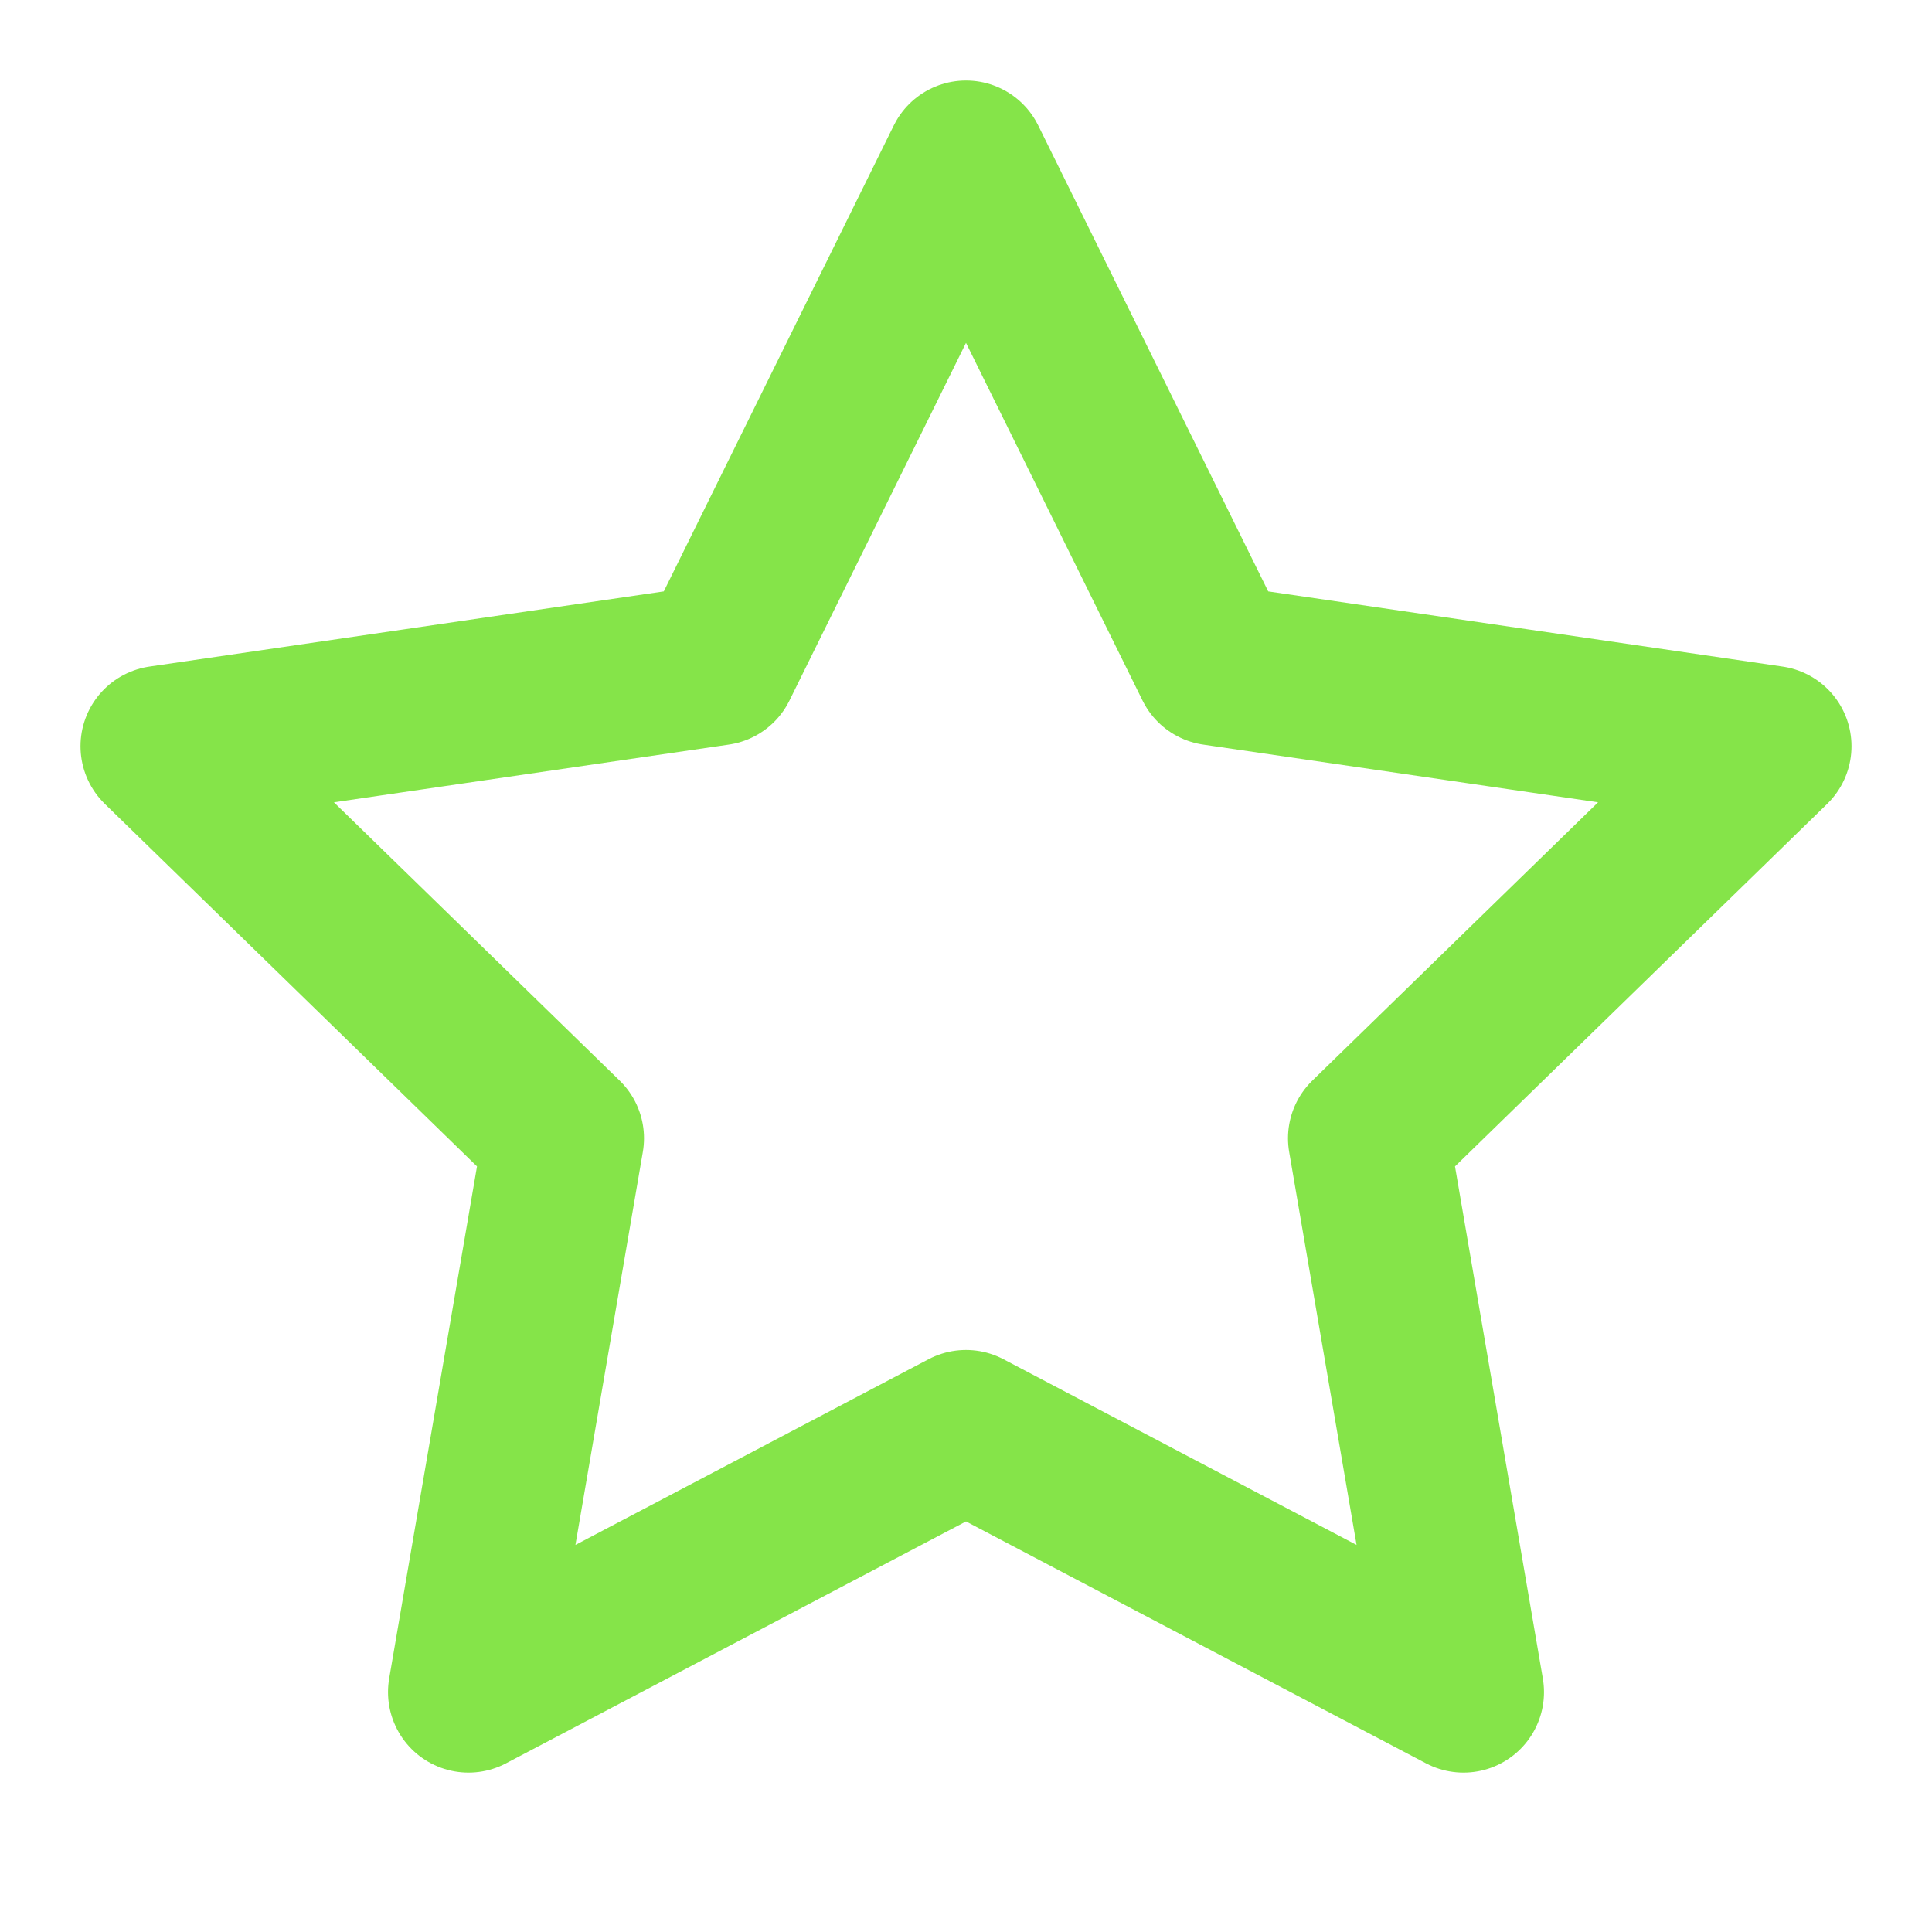
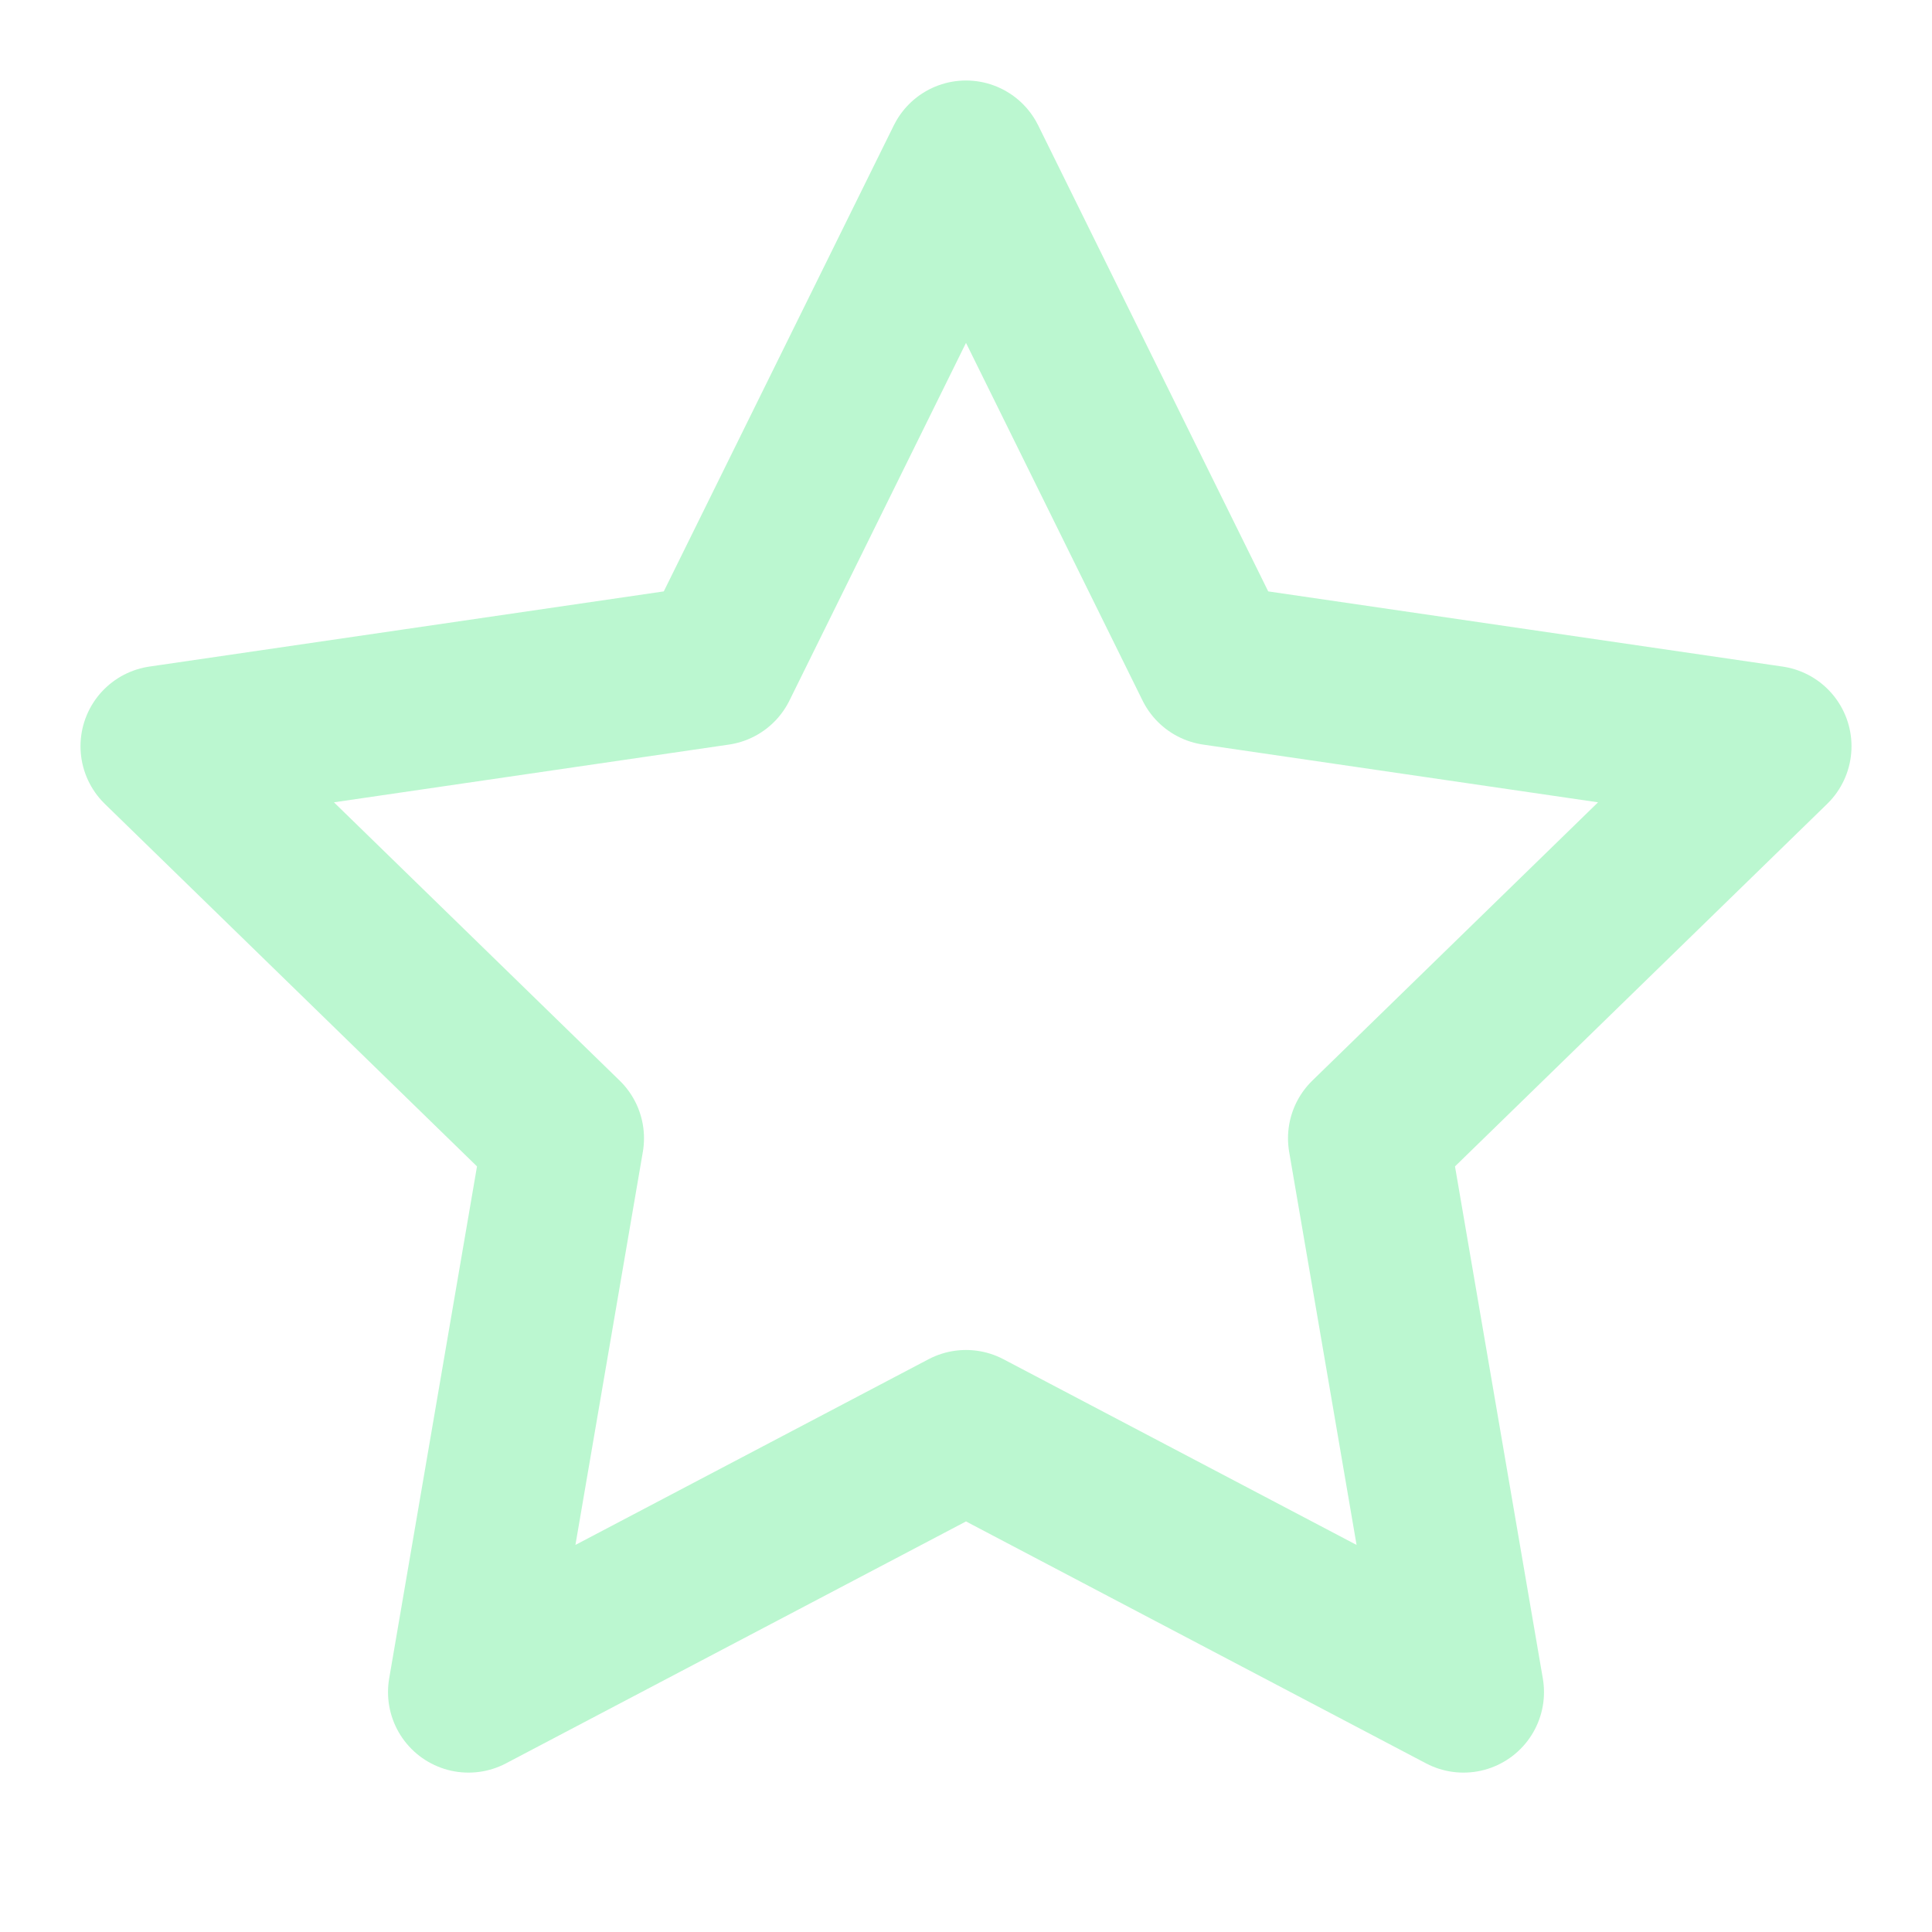
<svg xmlns="http://www.w3.org/2000/svg" width="24" height="24" viewBox="0 0 24 24" fill="none">
-   <path d="M12 2L15.09 8.26L22 9.27L17 14.14L18.18 21.02L12 17.77L5.82 21.02L7 14.14L2 9.27L8.91 8.26L12 2Z" stroke="#85E449" stroke-width="2" stroke-linecap="round" stroke-linejoin="round" />
+   <path d="M12 2L15.09 8.26L22 9.27L17 14.14L18.18 21.02L12 17.77L5.82 21.02L7 14.14L2 9.27L8.91 8.26L12 2Z" stroke="#bbf7d0" stroke-width="2" stroke-linecap="round" stroke-linejoin="round" />
</svg>
